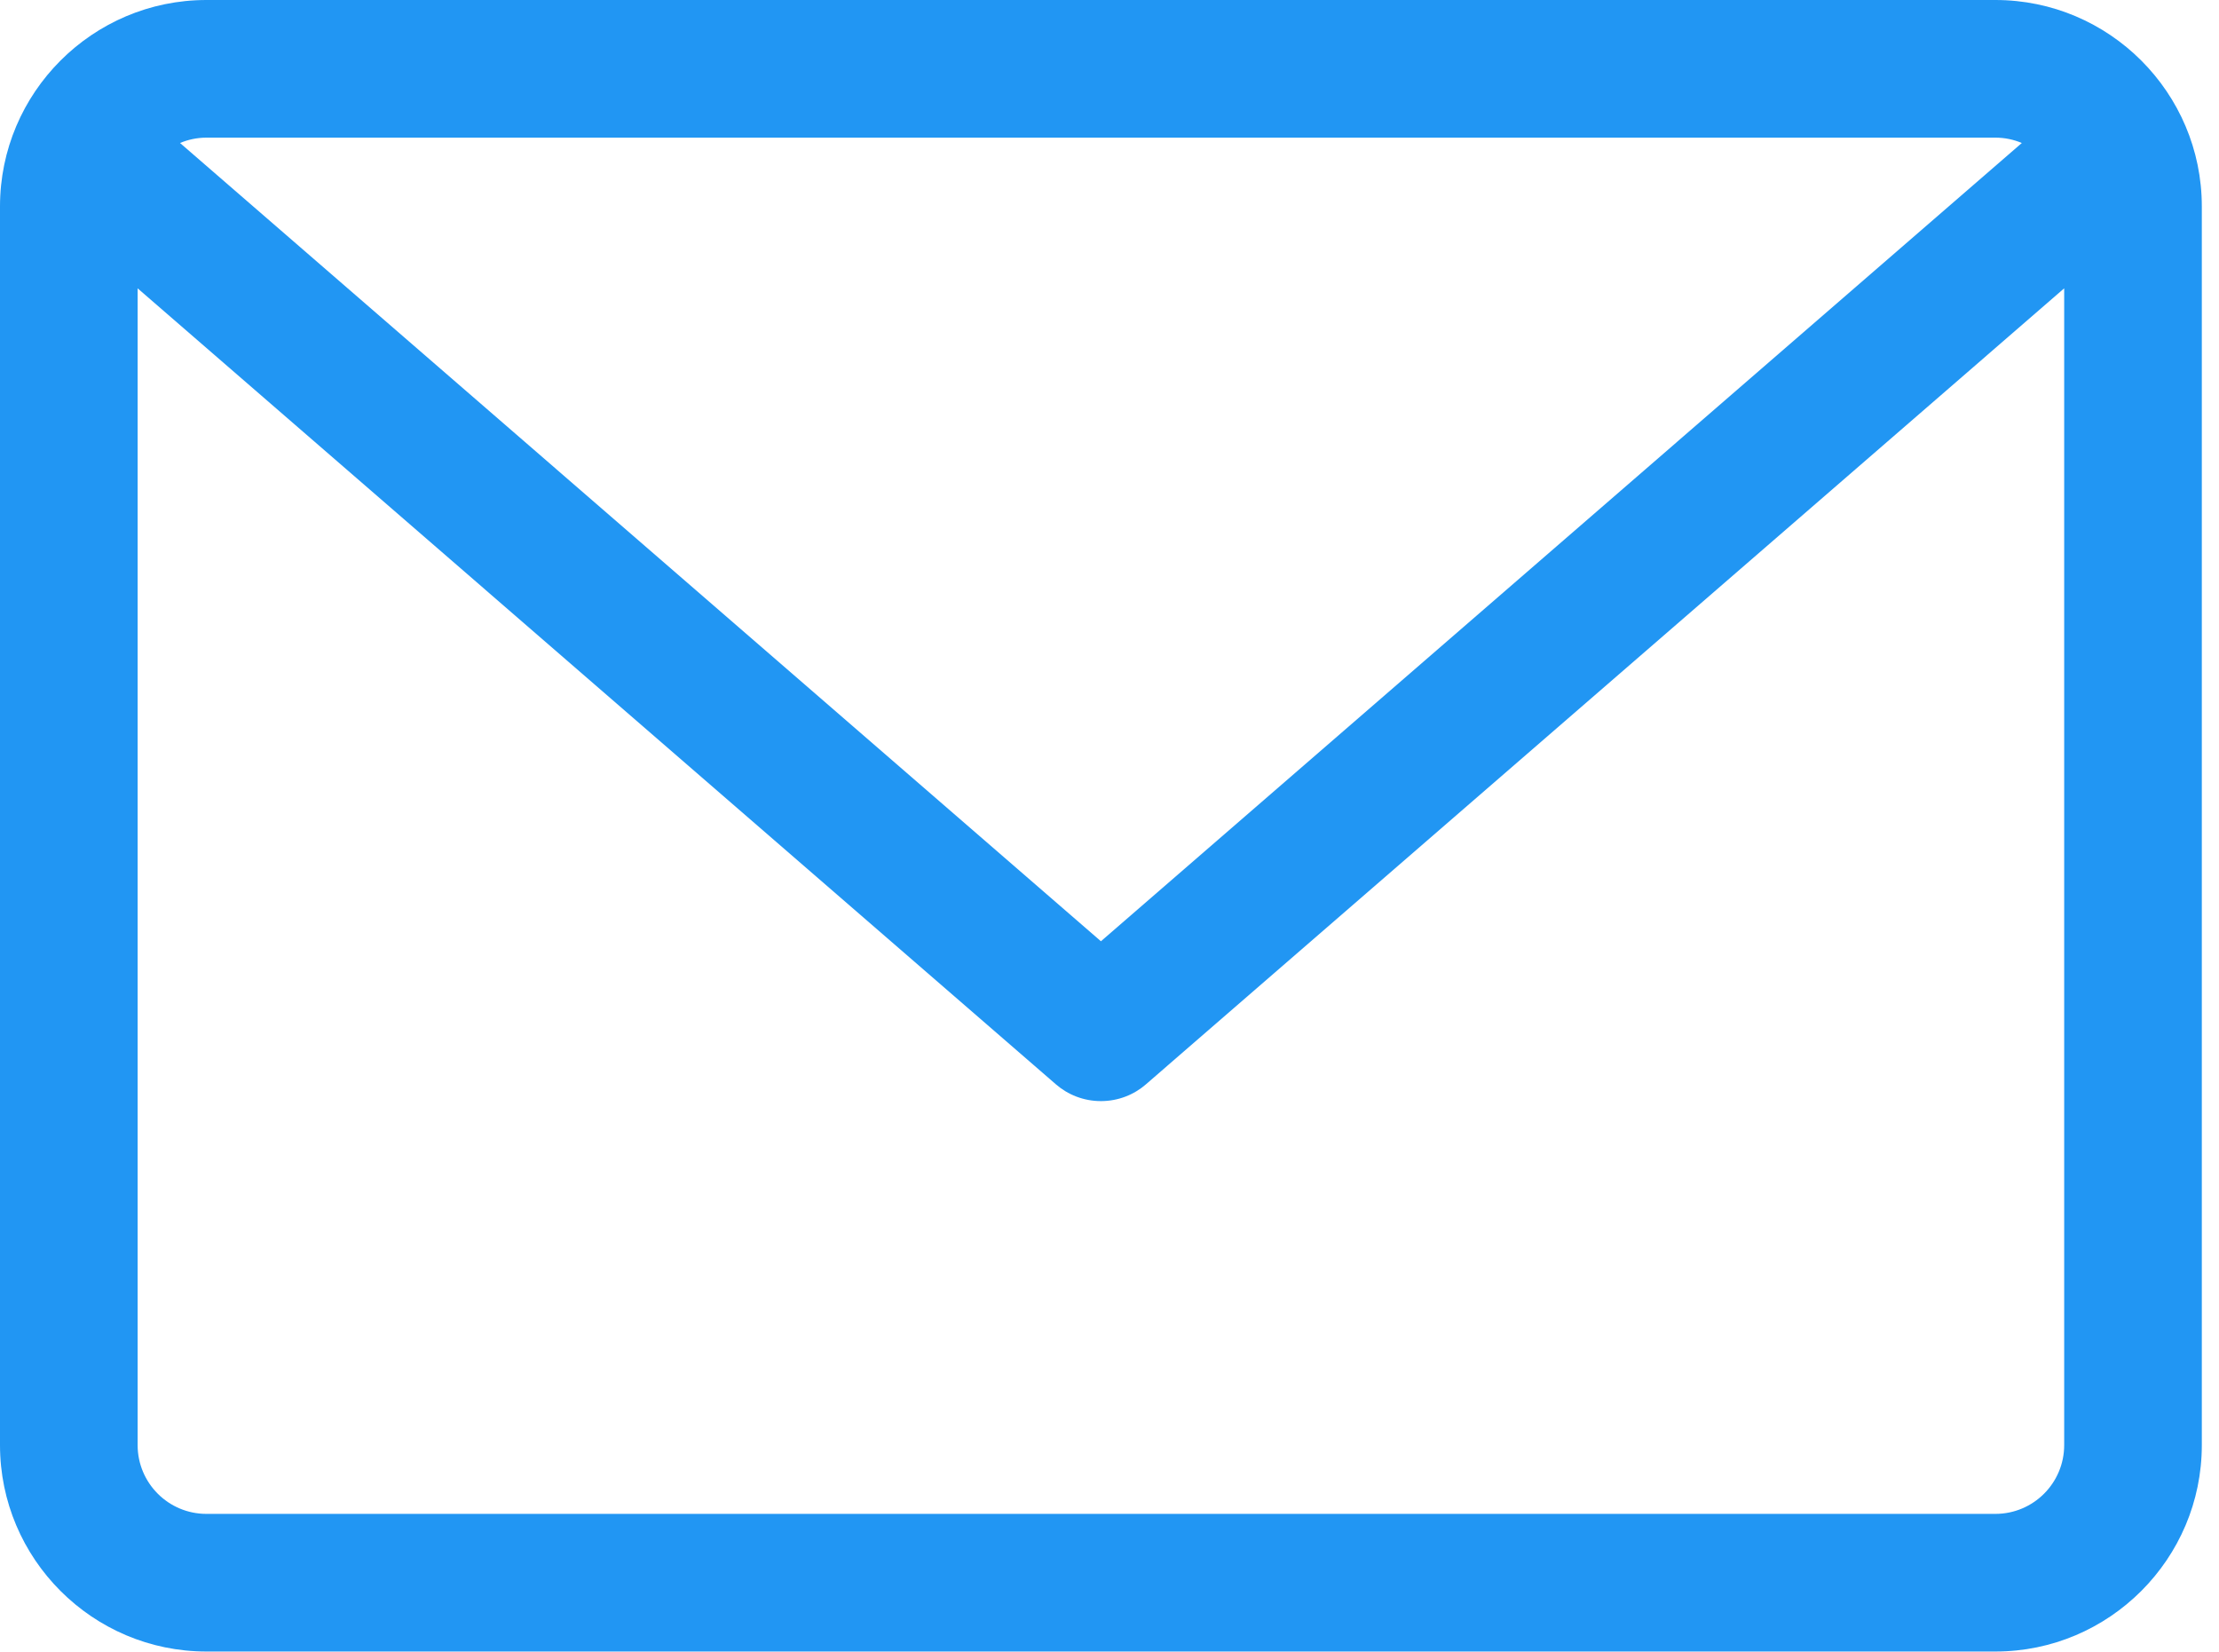
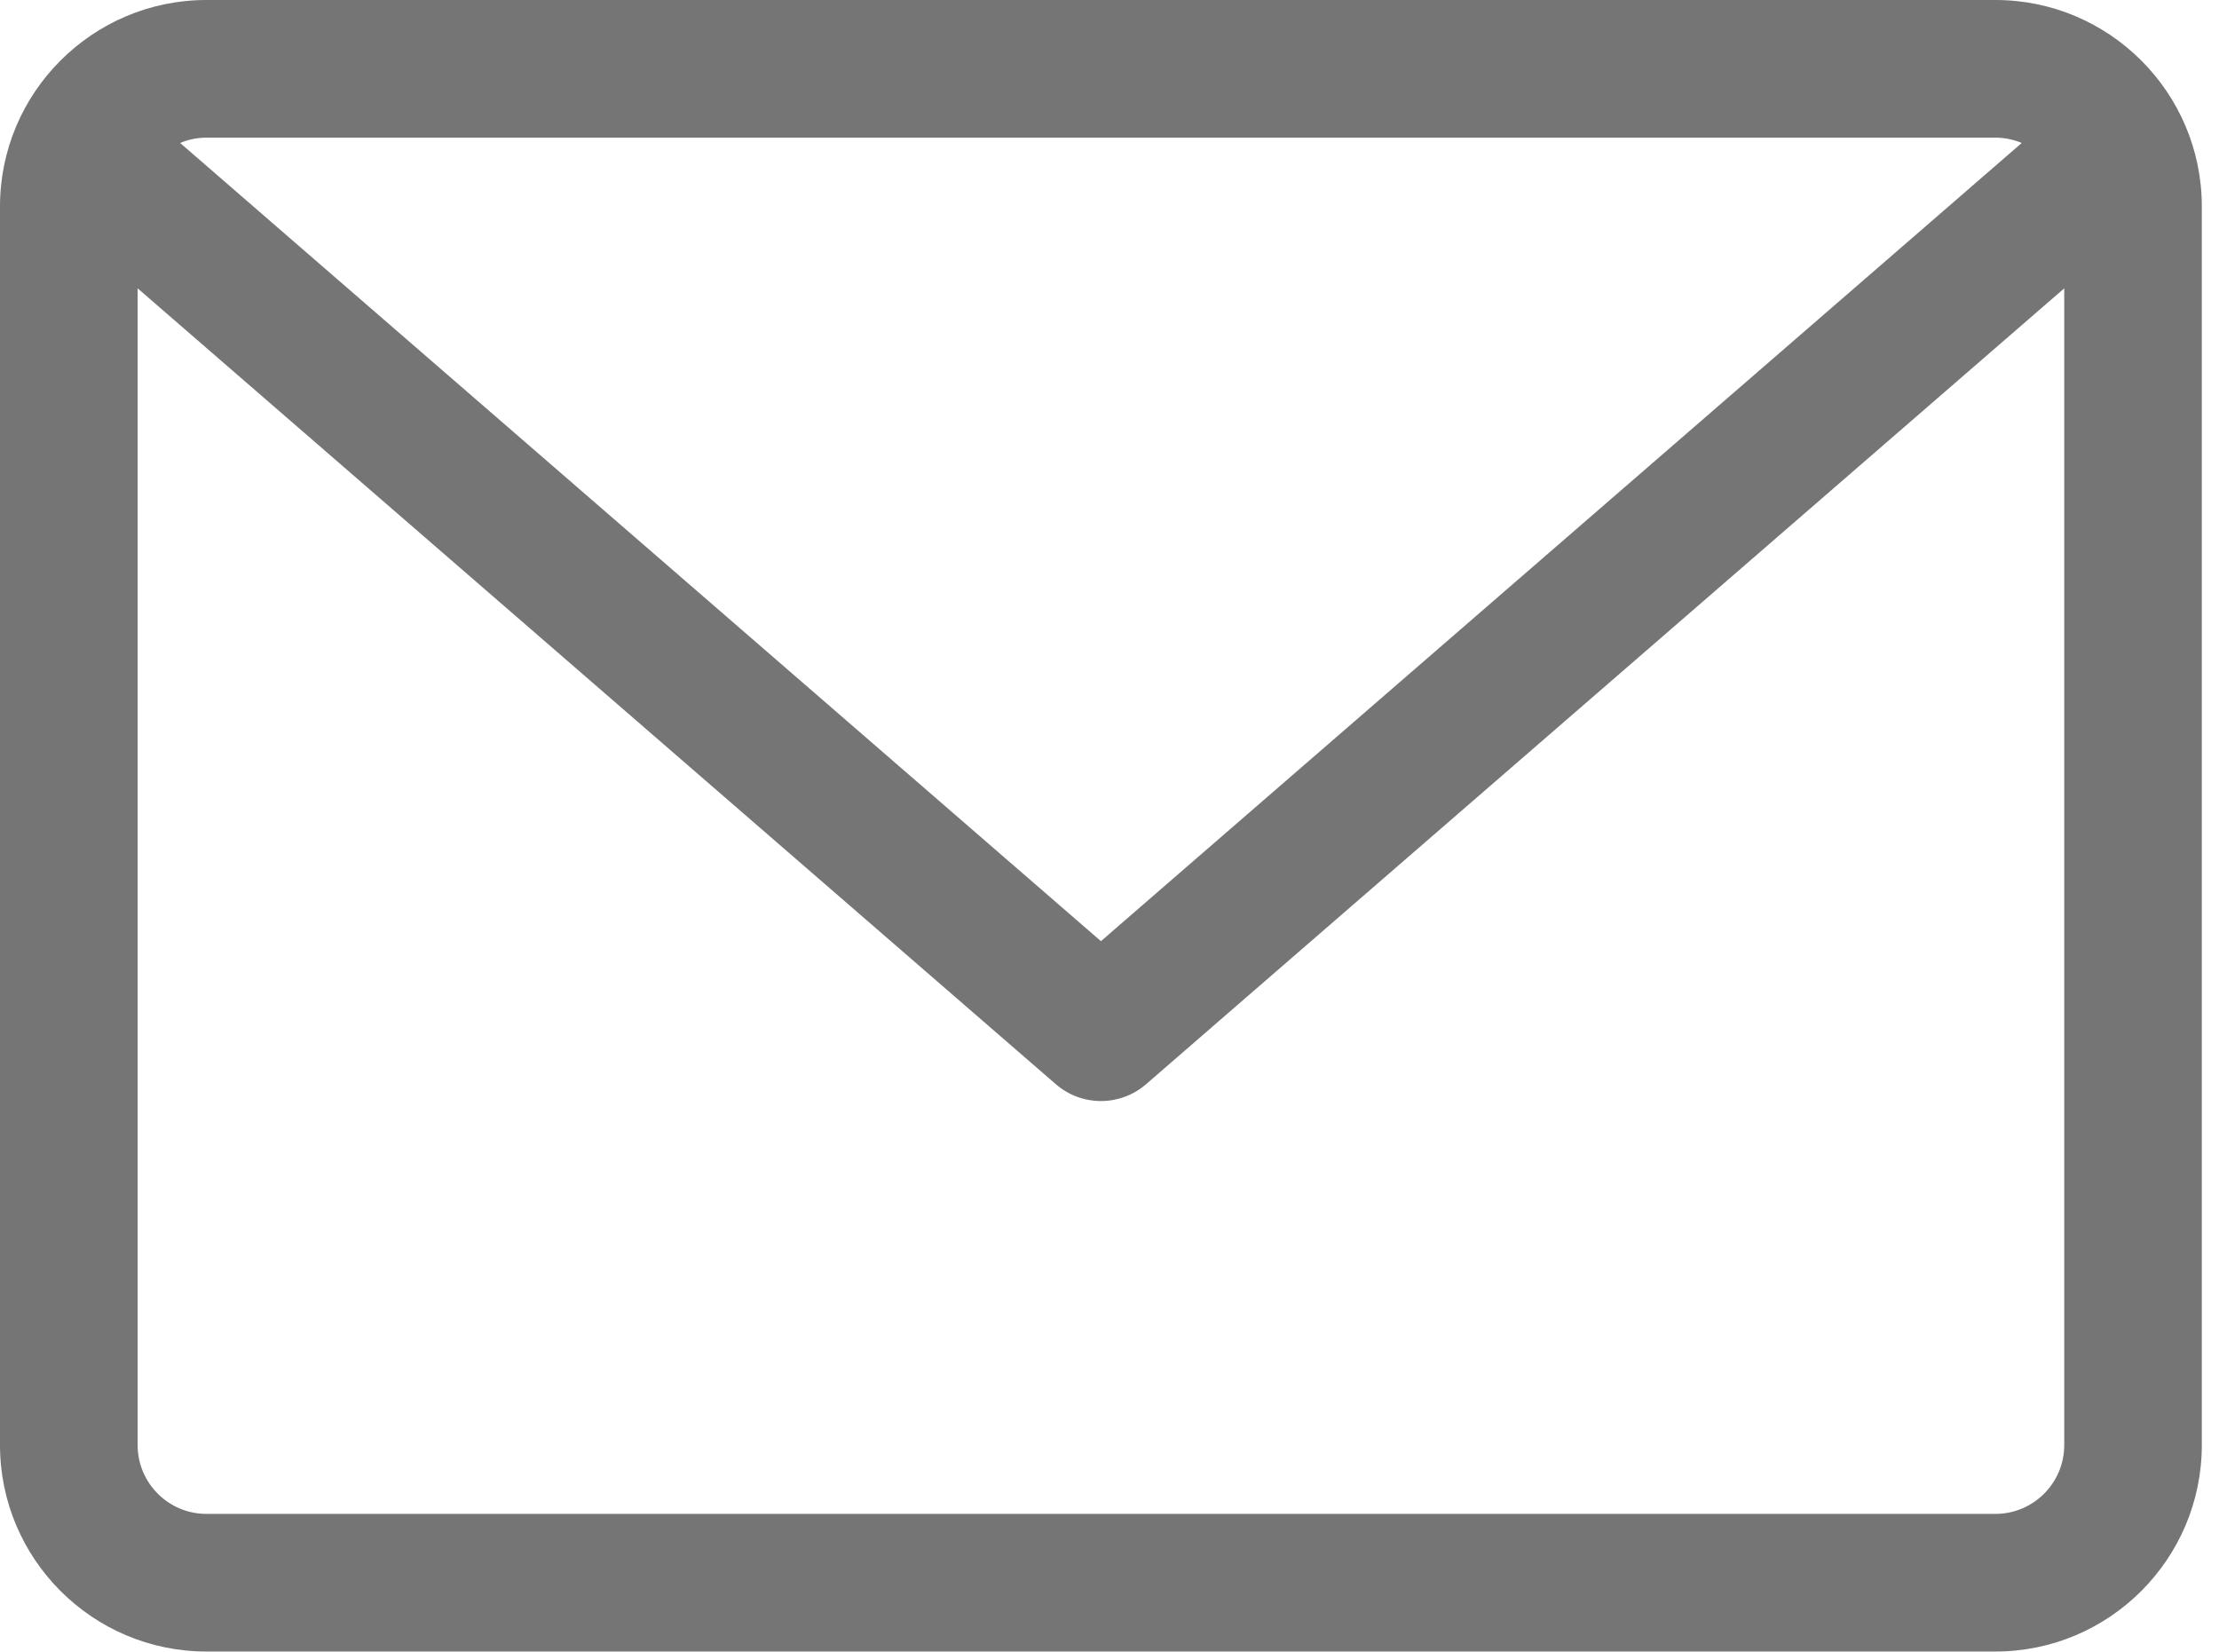
<svg xmlns="http://www.w3.org/2000/svg" version="1.1" width="43" height="32" viewBox="0 0 43 32">
-   <path fill="#2196f3" d="M38.667 0h-34.667c-2.205 0-4 1.795-4 4v24c0 2.205 1.795 4 4 4h34.667c2.205 0 4-1.795 4-4v-24c0-2.205-1.795-4-4-4zM38.667 2.667c0.181 0 0.355 0.037 0.512 0.104l-17.845 15.467-17.845-15.467c0.151-0.065 0.327-0.104 0.512-0.104h34.667zM38.667 29.333h-34.667c-0.736 0-1.333-0.597-1.333-1.333v0-22.413l17.792 15.421c0.233 0.203 0.539 0.327 0.875 0.327s0.642-0.124 0.876-0.328l-0.002 0.001 17.792-15.421v22.413c0 0.736-0.597 1.333-1.333 1.333v0z" />
+   <path fill="#757575" d="M38.667 0h-34.667c-2.206 0-4 1.794-4 4v24c0 2.206 1.794 4 4 4h34.667c2.206 0 4-1.794 4-4v-24c0-2.206-1.794-4-4-4zM38.667 2.667c0.181 0 0.353 0.038 0.511 0.103l-17.844 15.466-17.844-15.466c0.158-0.066 0.33-0.103 0.511-0.103h34.667zM38.667 29.333h-34.667c-0.736 0-1.333-0.598-1.333-1.333v-22.413l17.793 15.421c0.251 0.217 0.563 0.326 0.874 0.326s0.622-0.108 0.874-0.326l17.793-15.421v22.413c0 0.736-0.598 1.333-1.333 1.333z" />
</svg>
